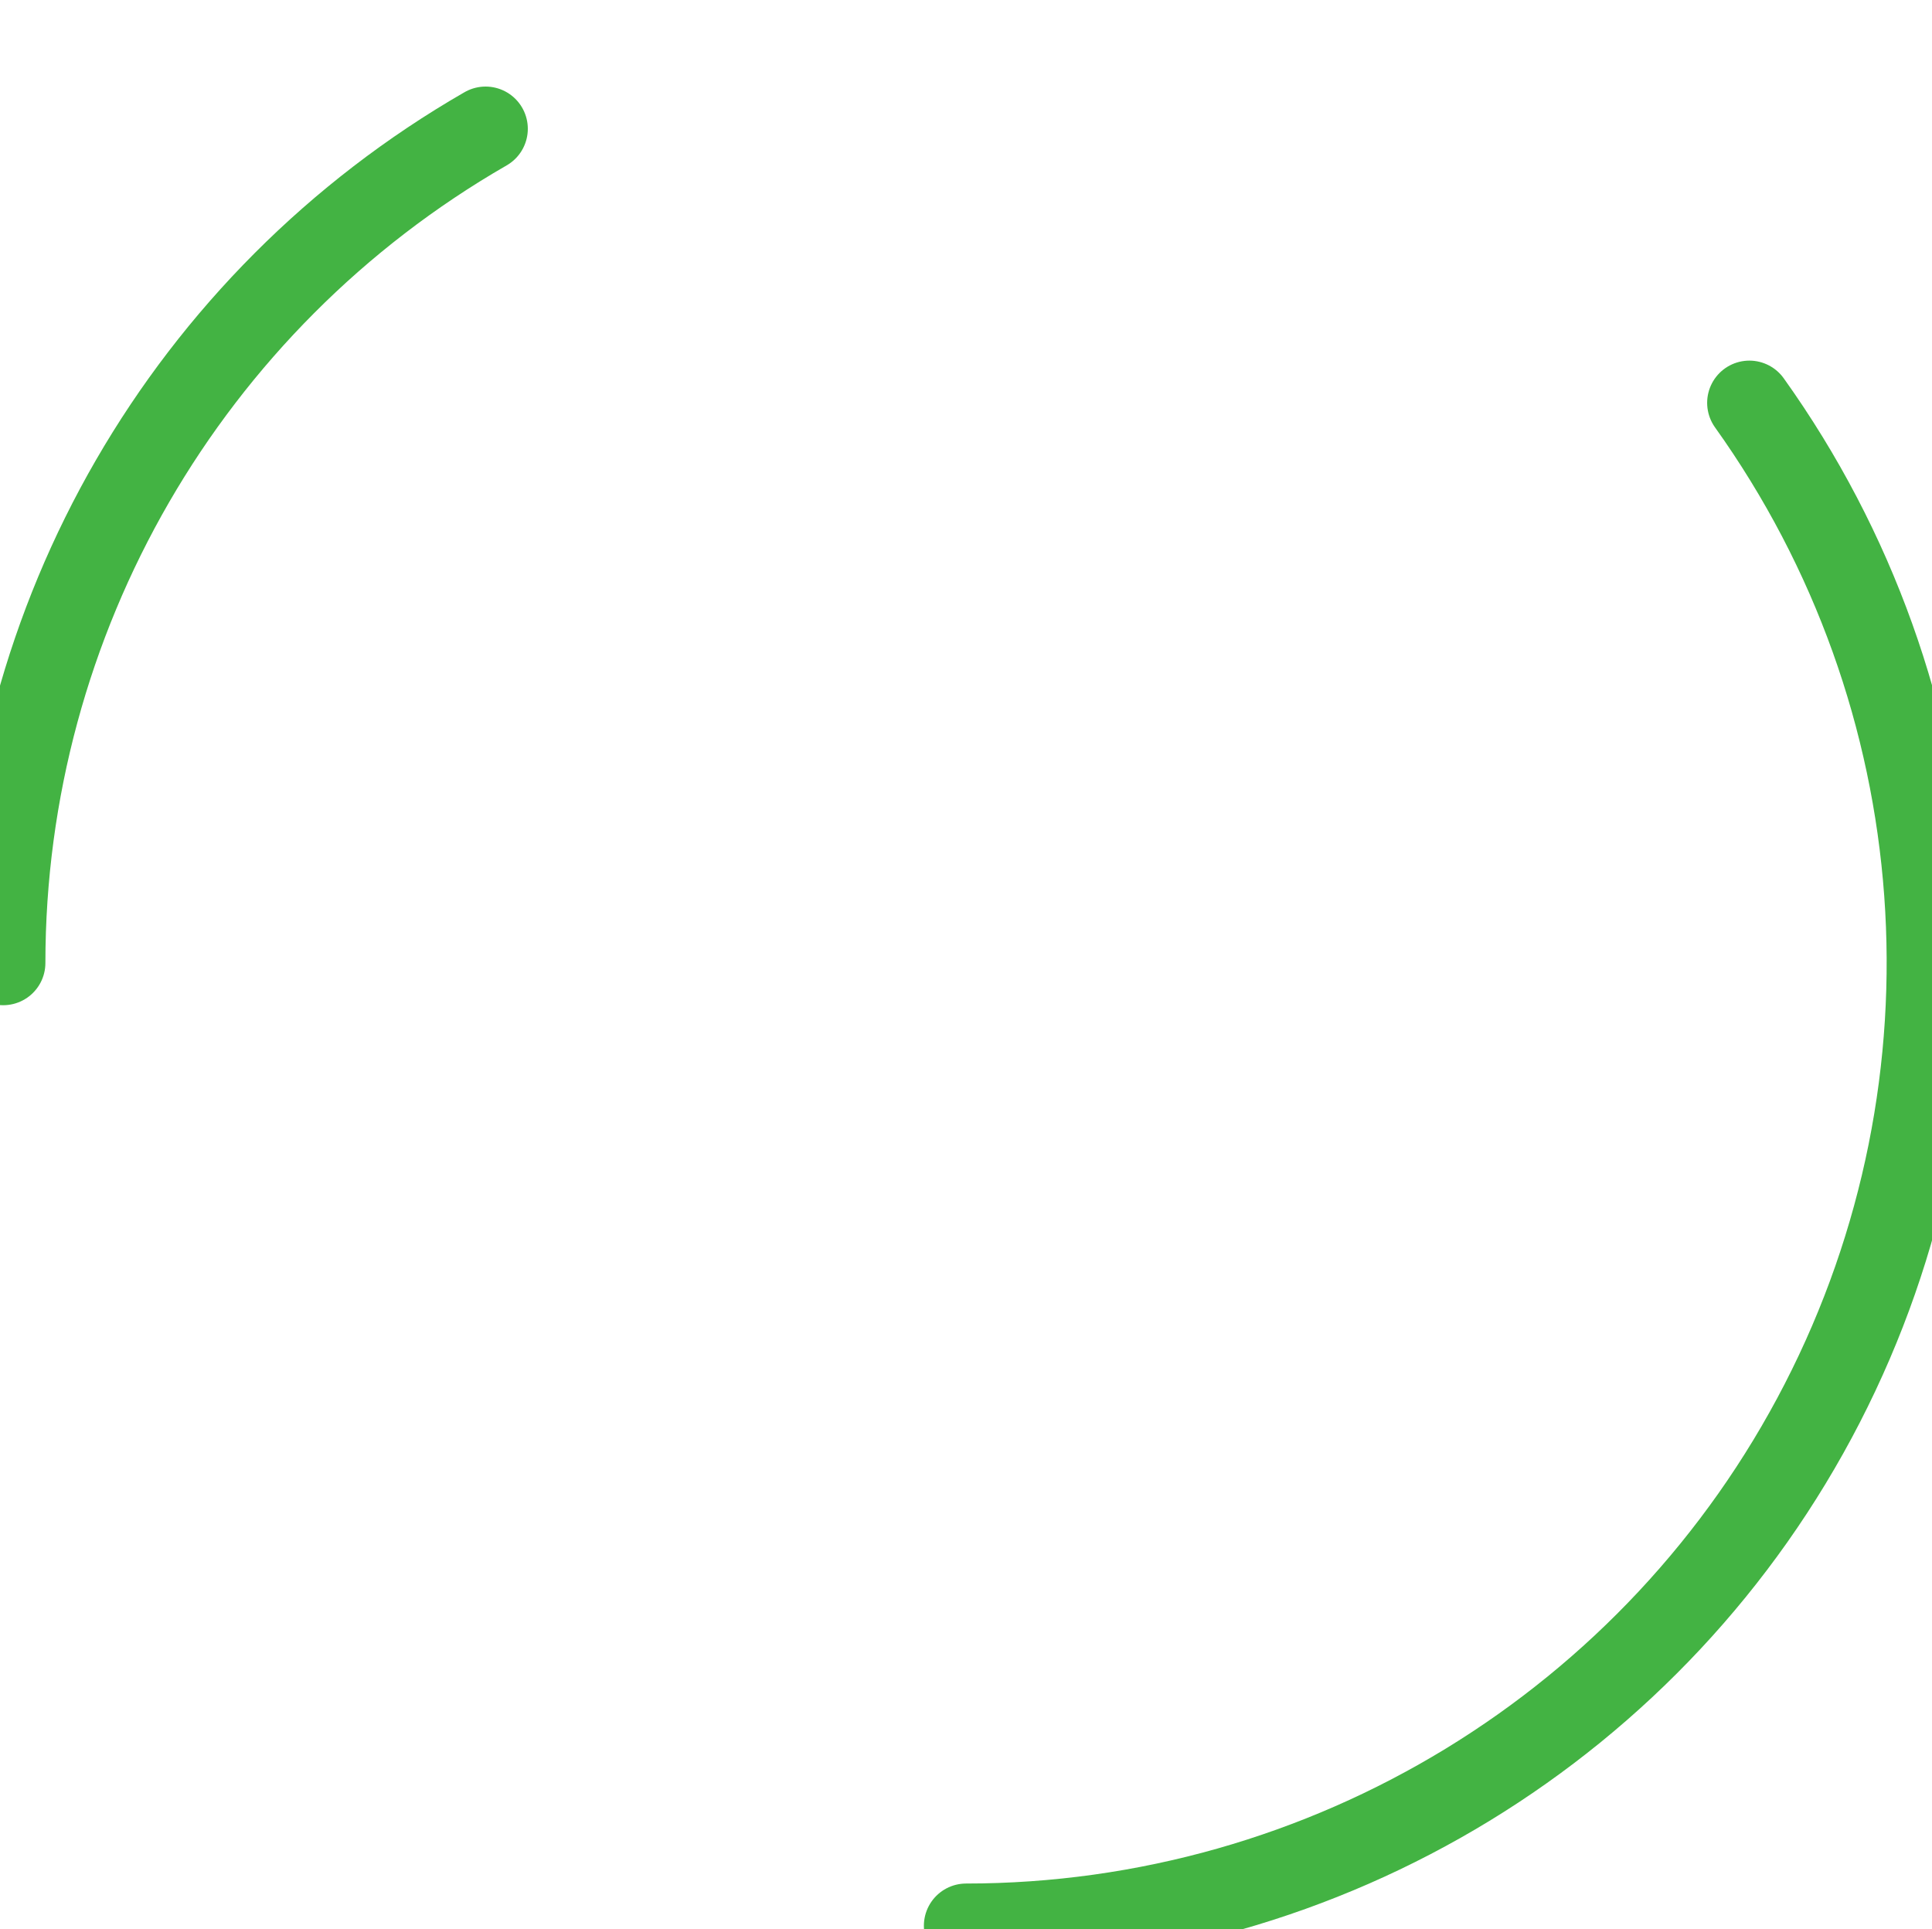
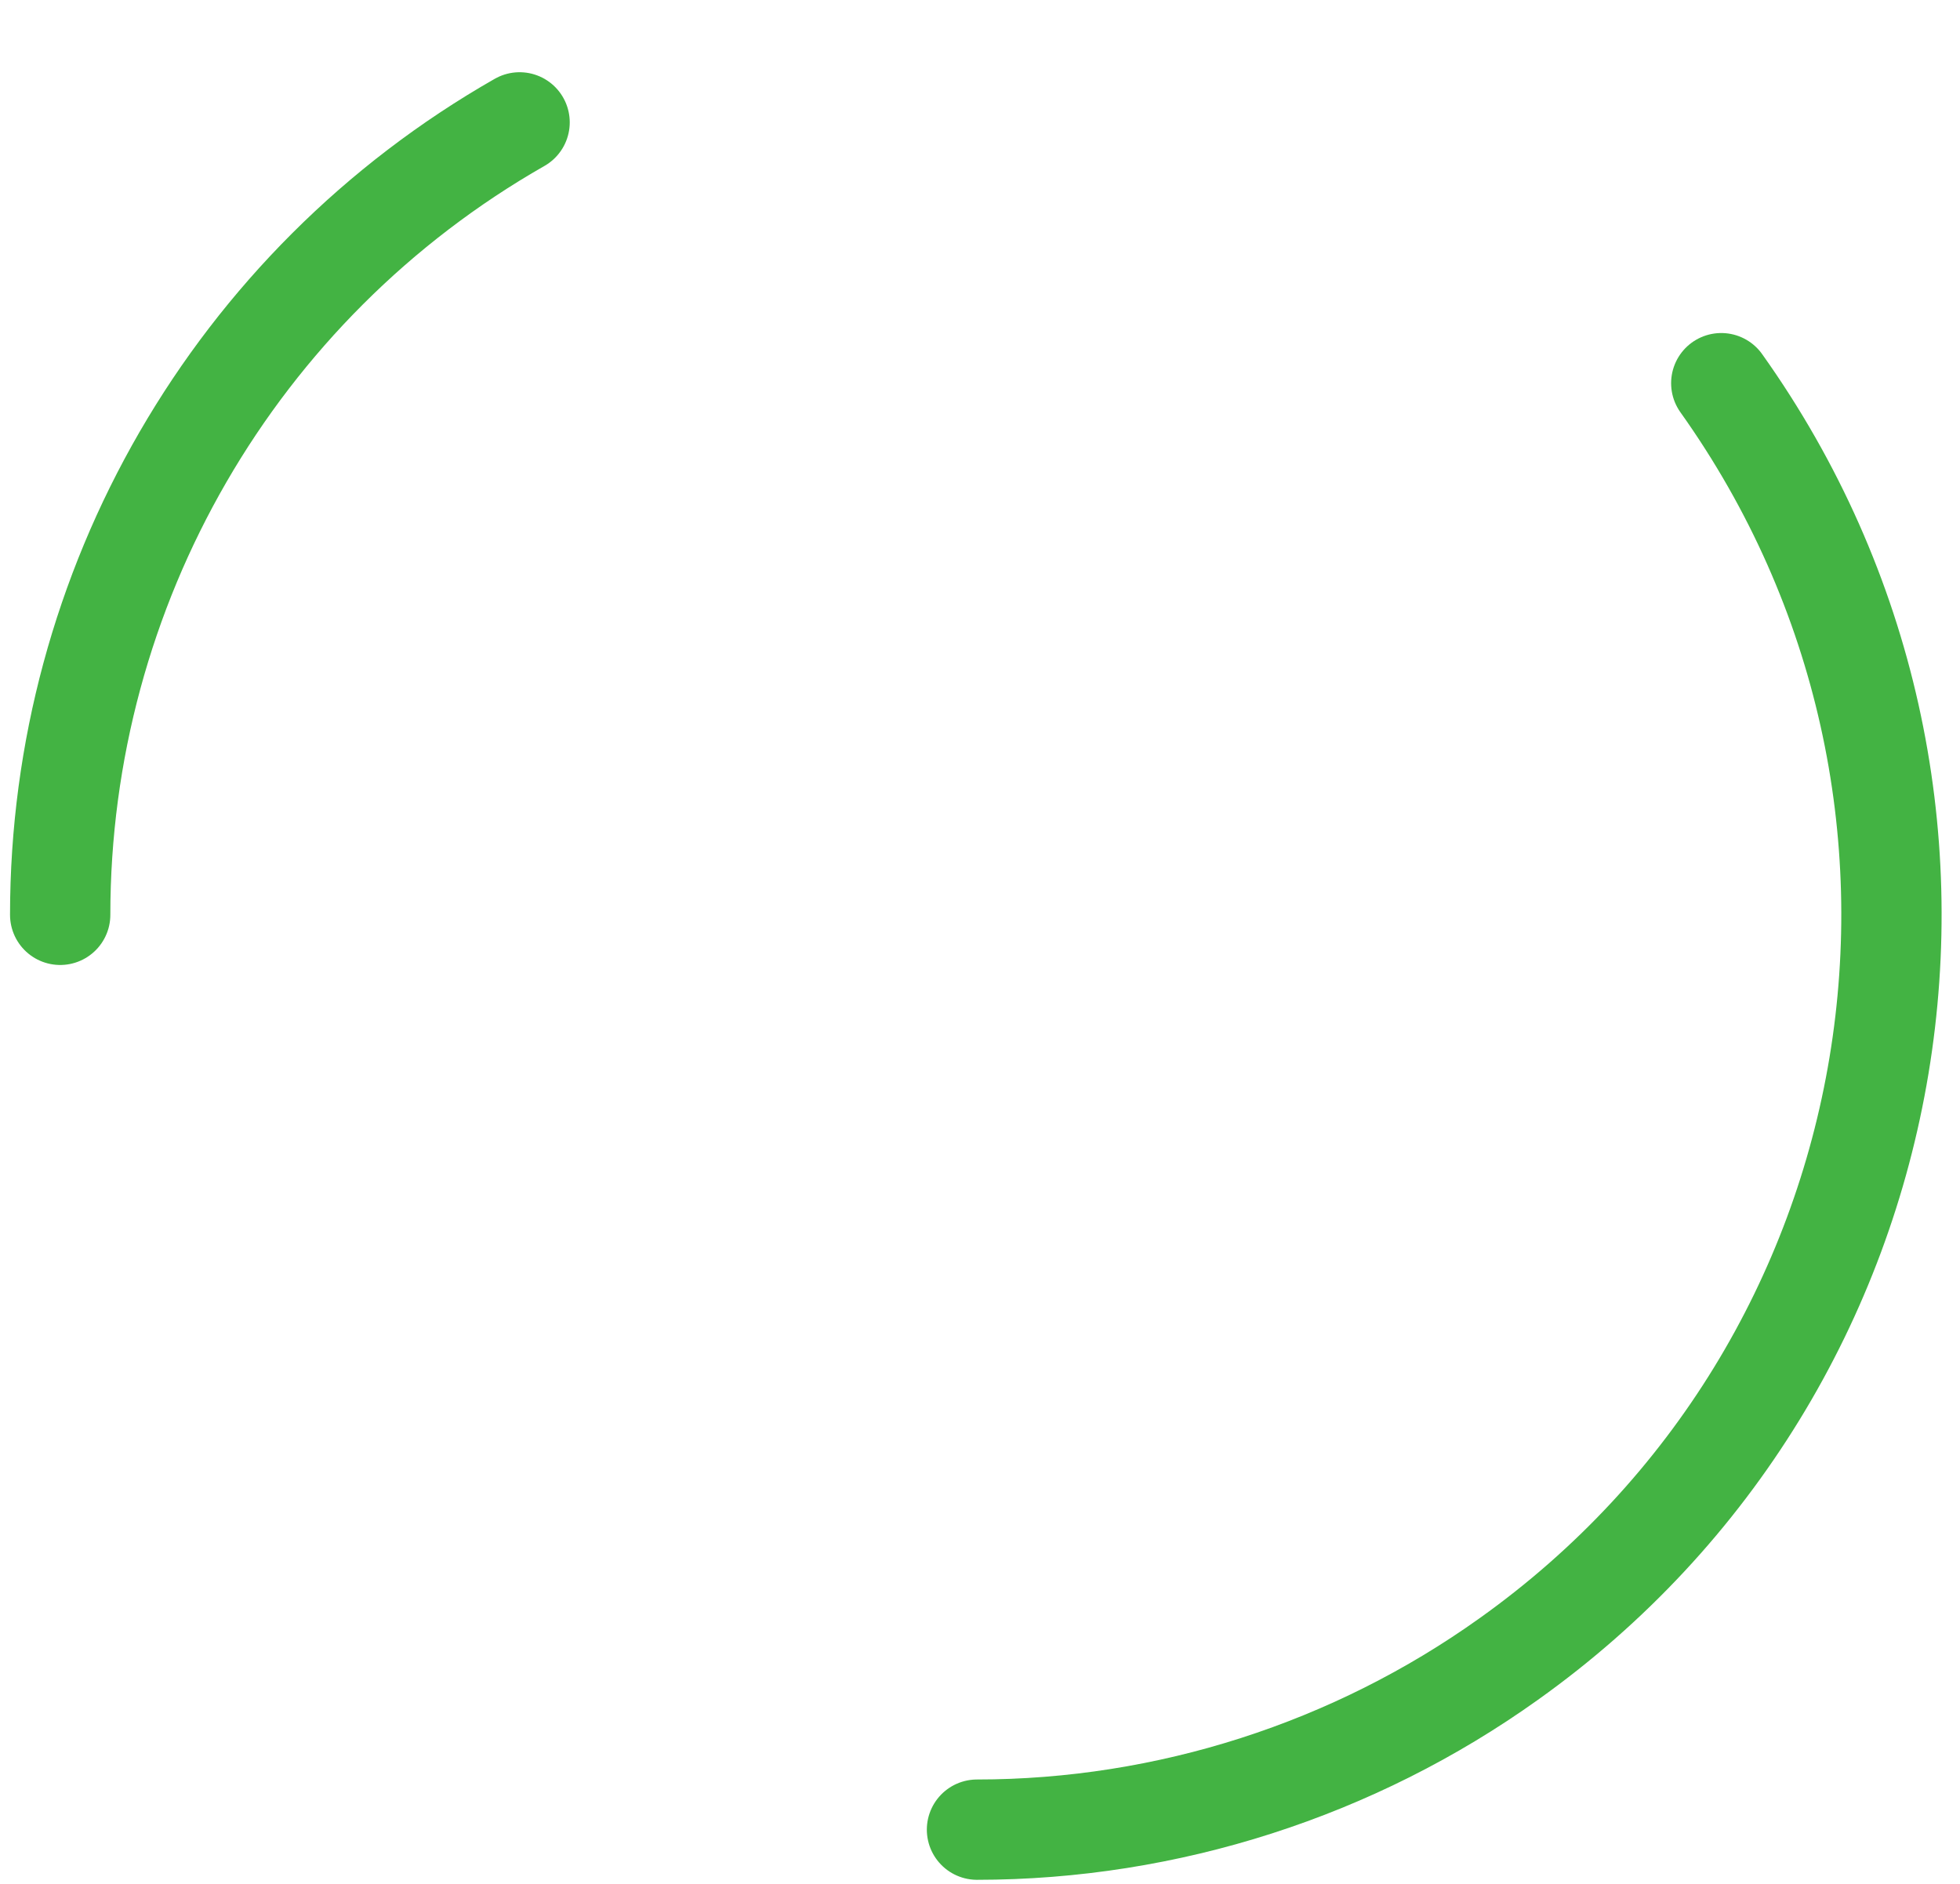
- <svg xmlns="http://www.w3.org/2000/svg" id="Layer_1" data-name="Layer 1" viewBox="0 0 91.51 91.36">
-   <defs>
-     <style>.cls-1{fill:none;stroke:#43b343;stroke-linecap:round;stroke-linejoin:round;stroke-width:4px;}</style>
-   </defs>
-   <path class="cls-1" d="M.15,45.61A45.6,45.6,0,0,1,23,6.1" />
-   <path class="cls-1" d="M82.86,19.08a45.61,45.61,0,0,1-37.1,72.13" />
+ <svg xmlns="http://www.w3.org/2000/svg" version="1.1" id="Layer_1" x="0px" y="0px" viewBox="0 0 97.7 93.9" style="enable-background:new 0 0 97.7 93.9;" xml:space="preserve">
+   <style type="text/css">
+ 	.st0{fill:none;stroke:#43B343;stroke-width:5px;stroke-linecap:round;stroke-linejoin:round;}
+ </style>
+   <path class="st0" d="M3,45.6c0-16.3,8.7-31.4,22.9-39.5" />
+   <path class="st0" d="M85.8,19.1c14.6,20.5,9.9,49-10.6,63.6c-7.7,5.5-17,8.5-26.5,8.5" />
</svg>
